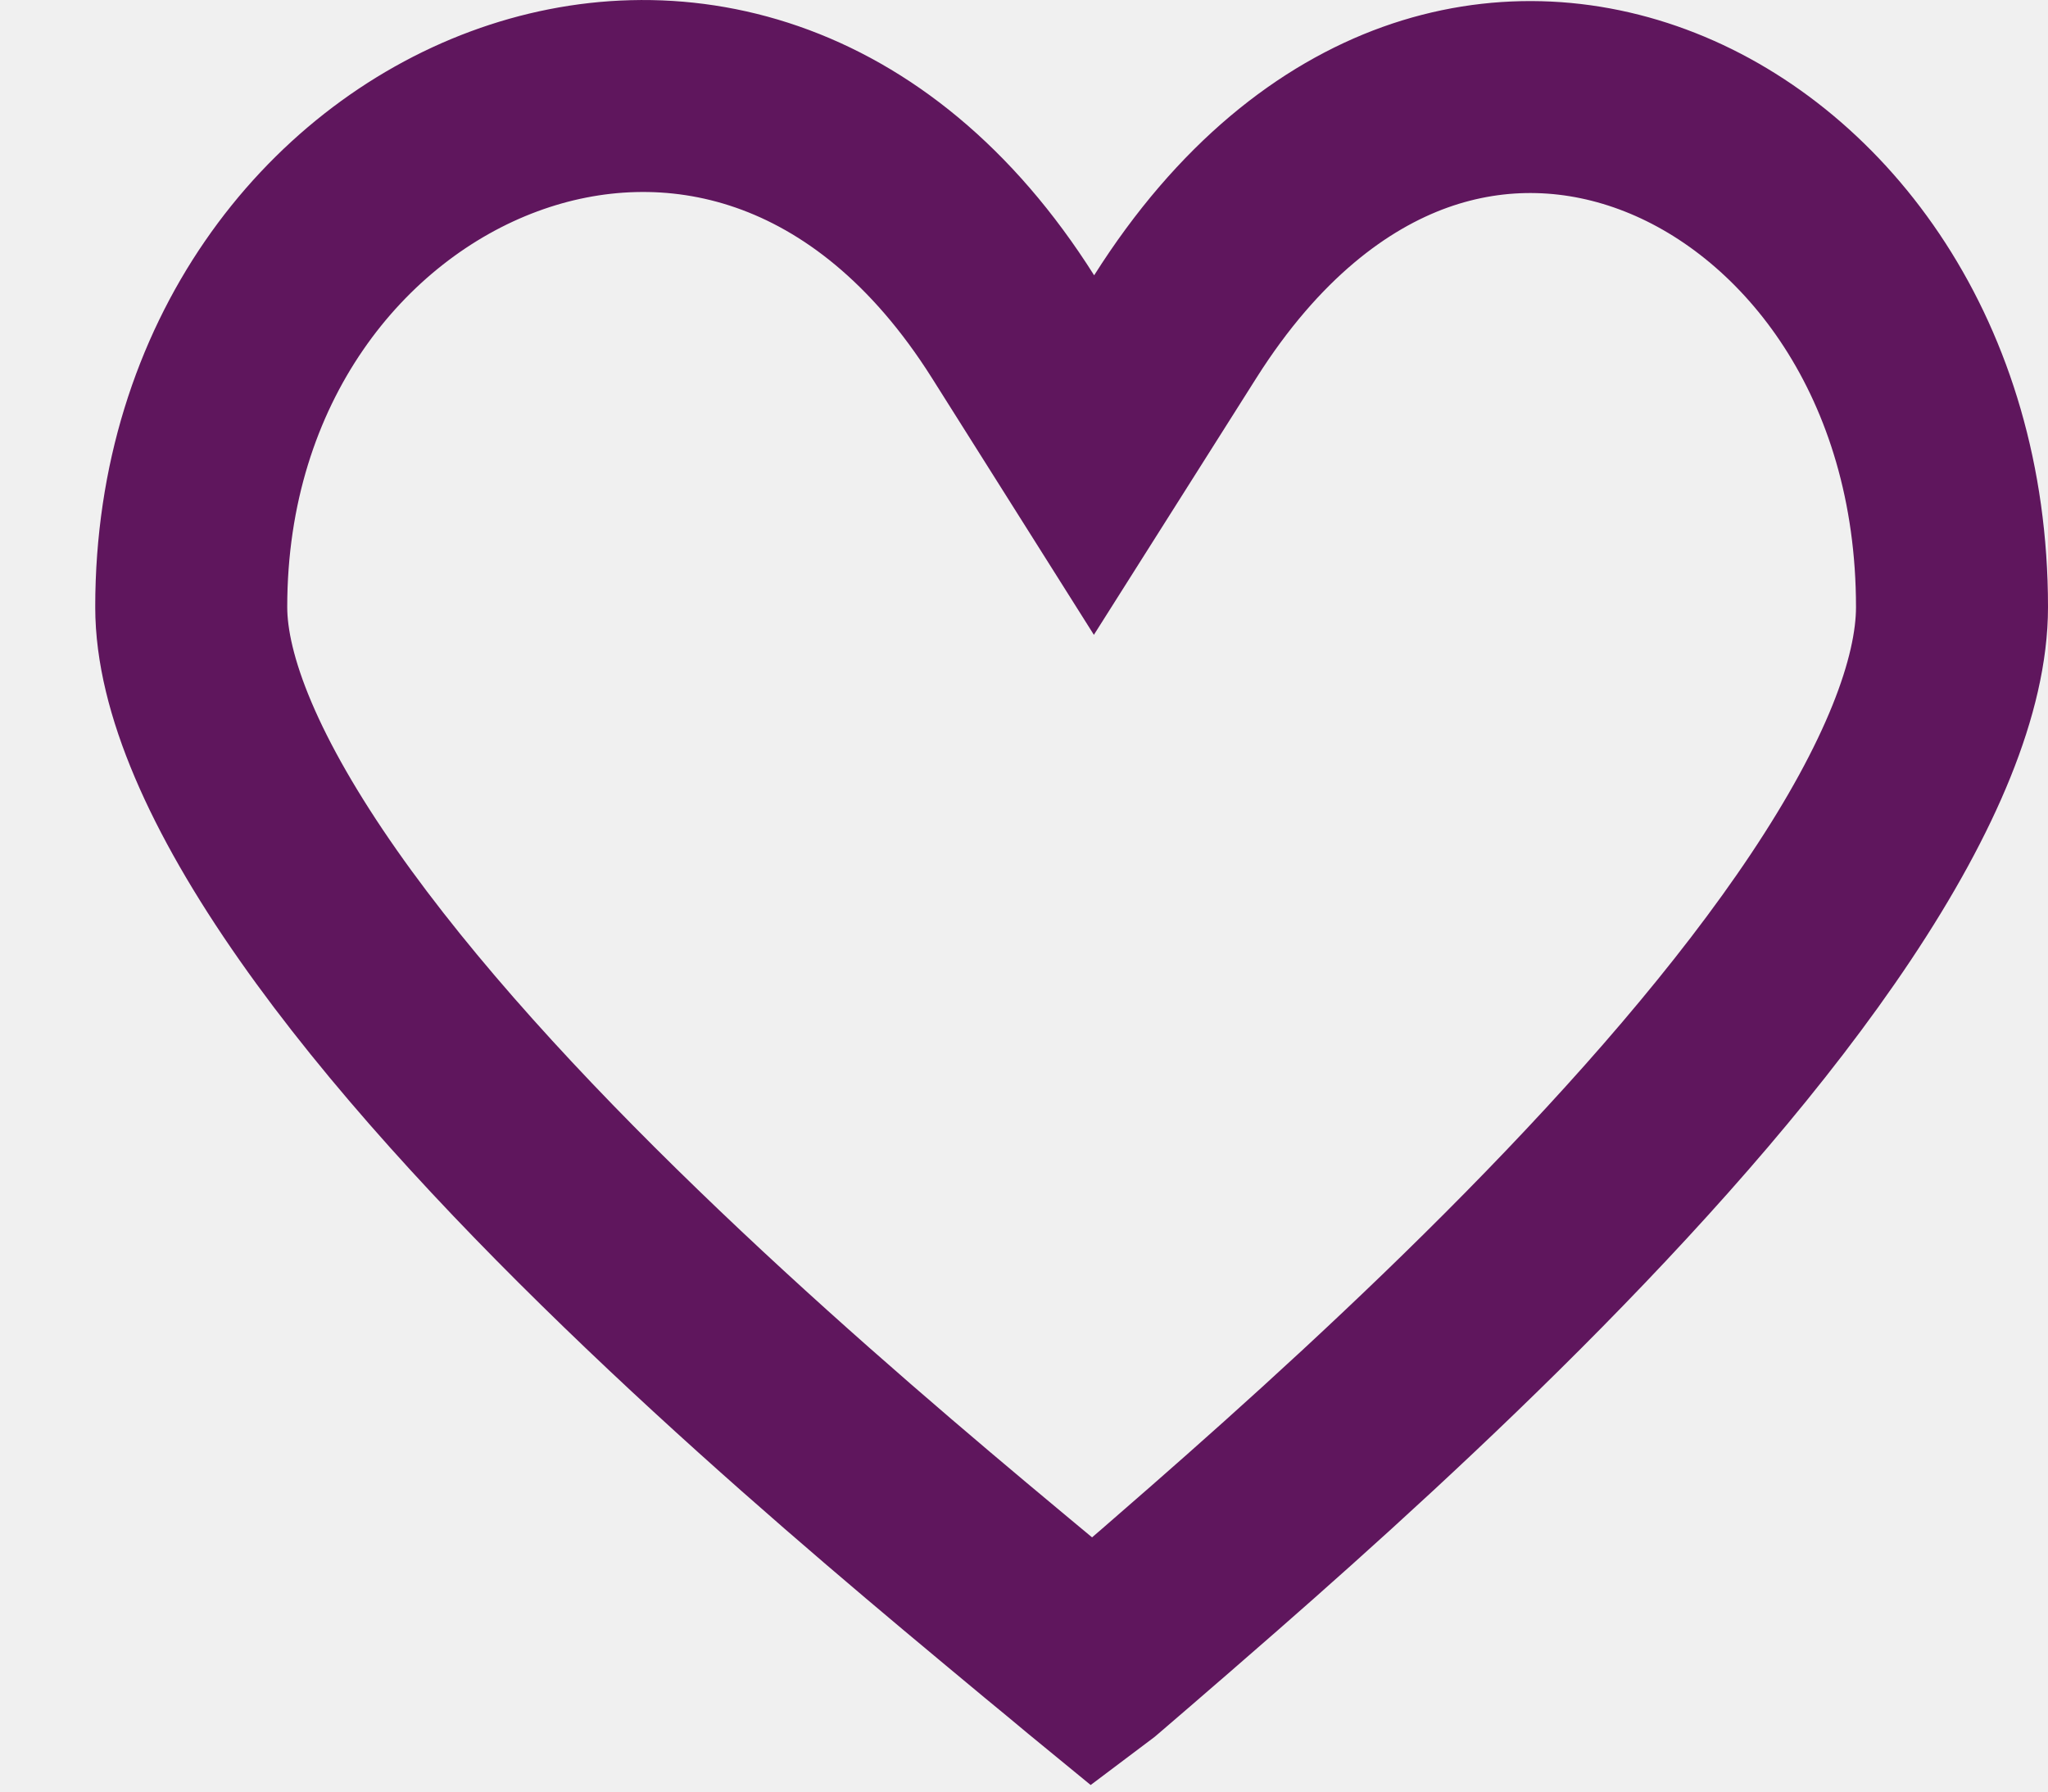
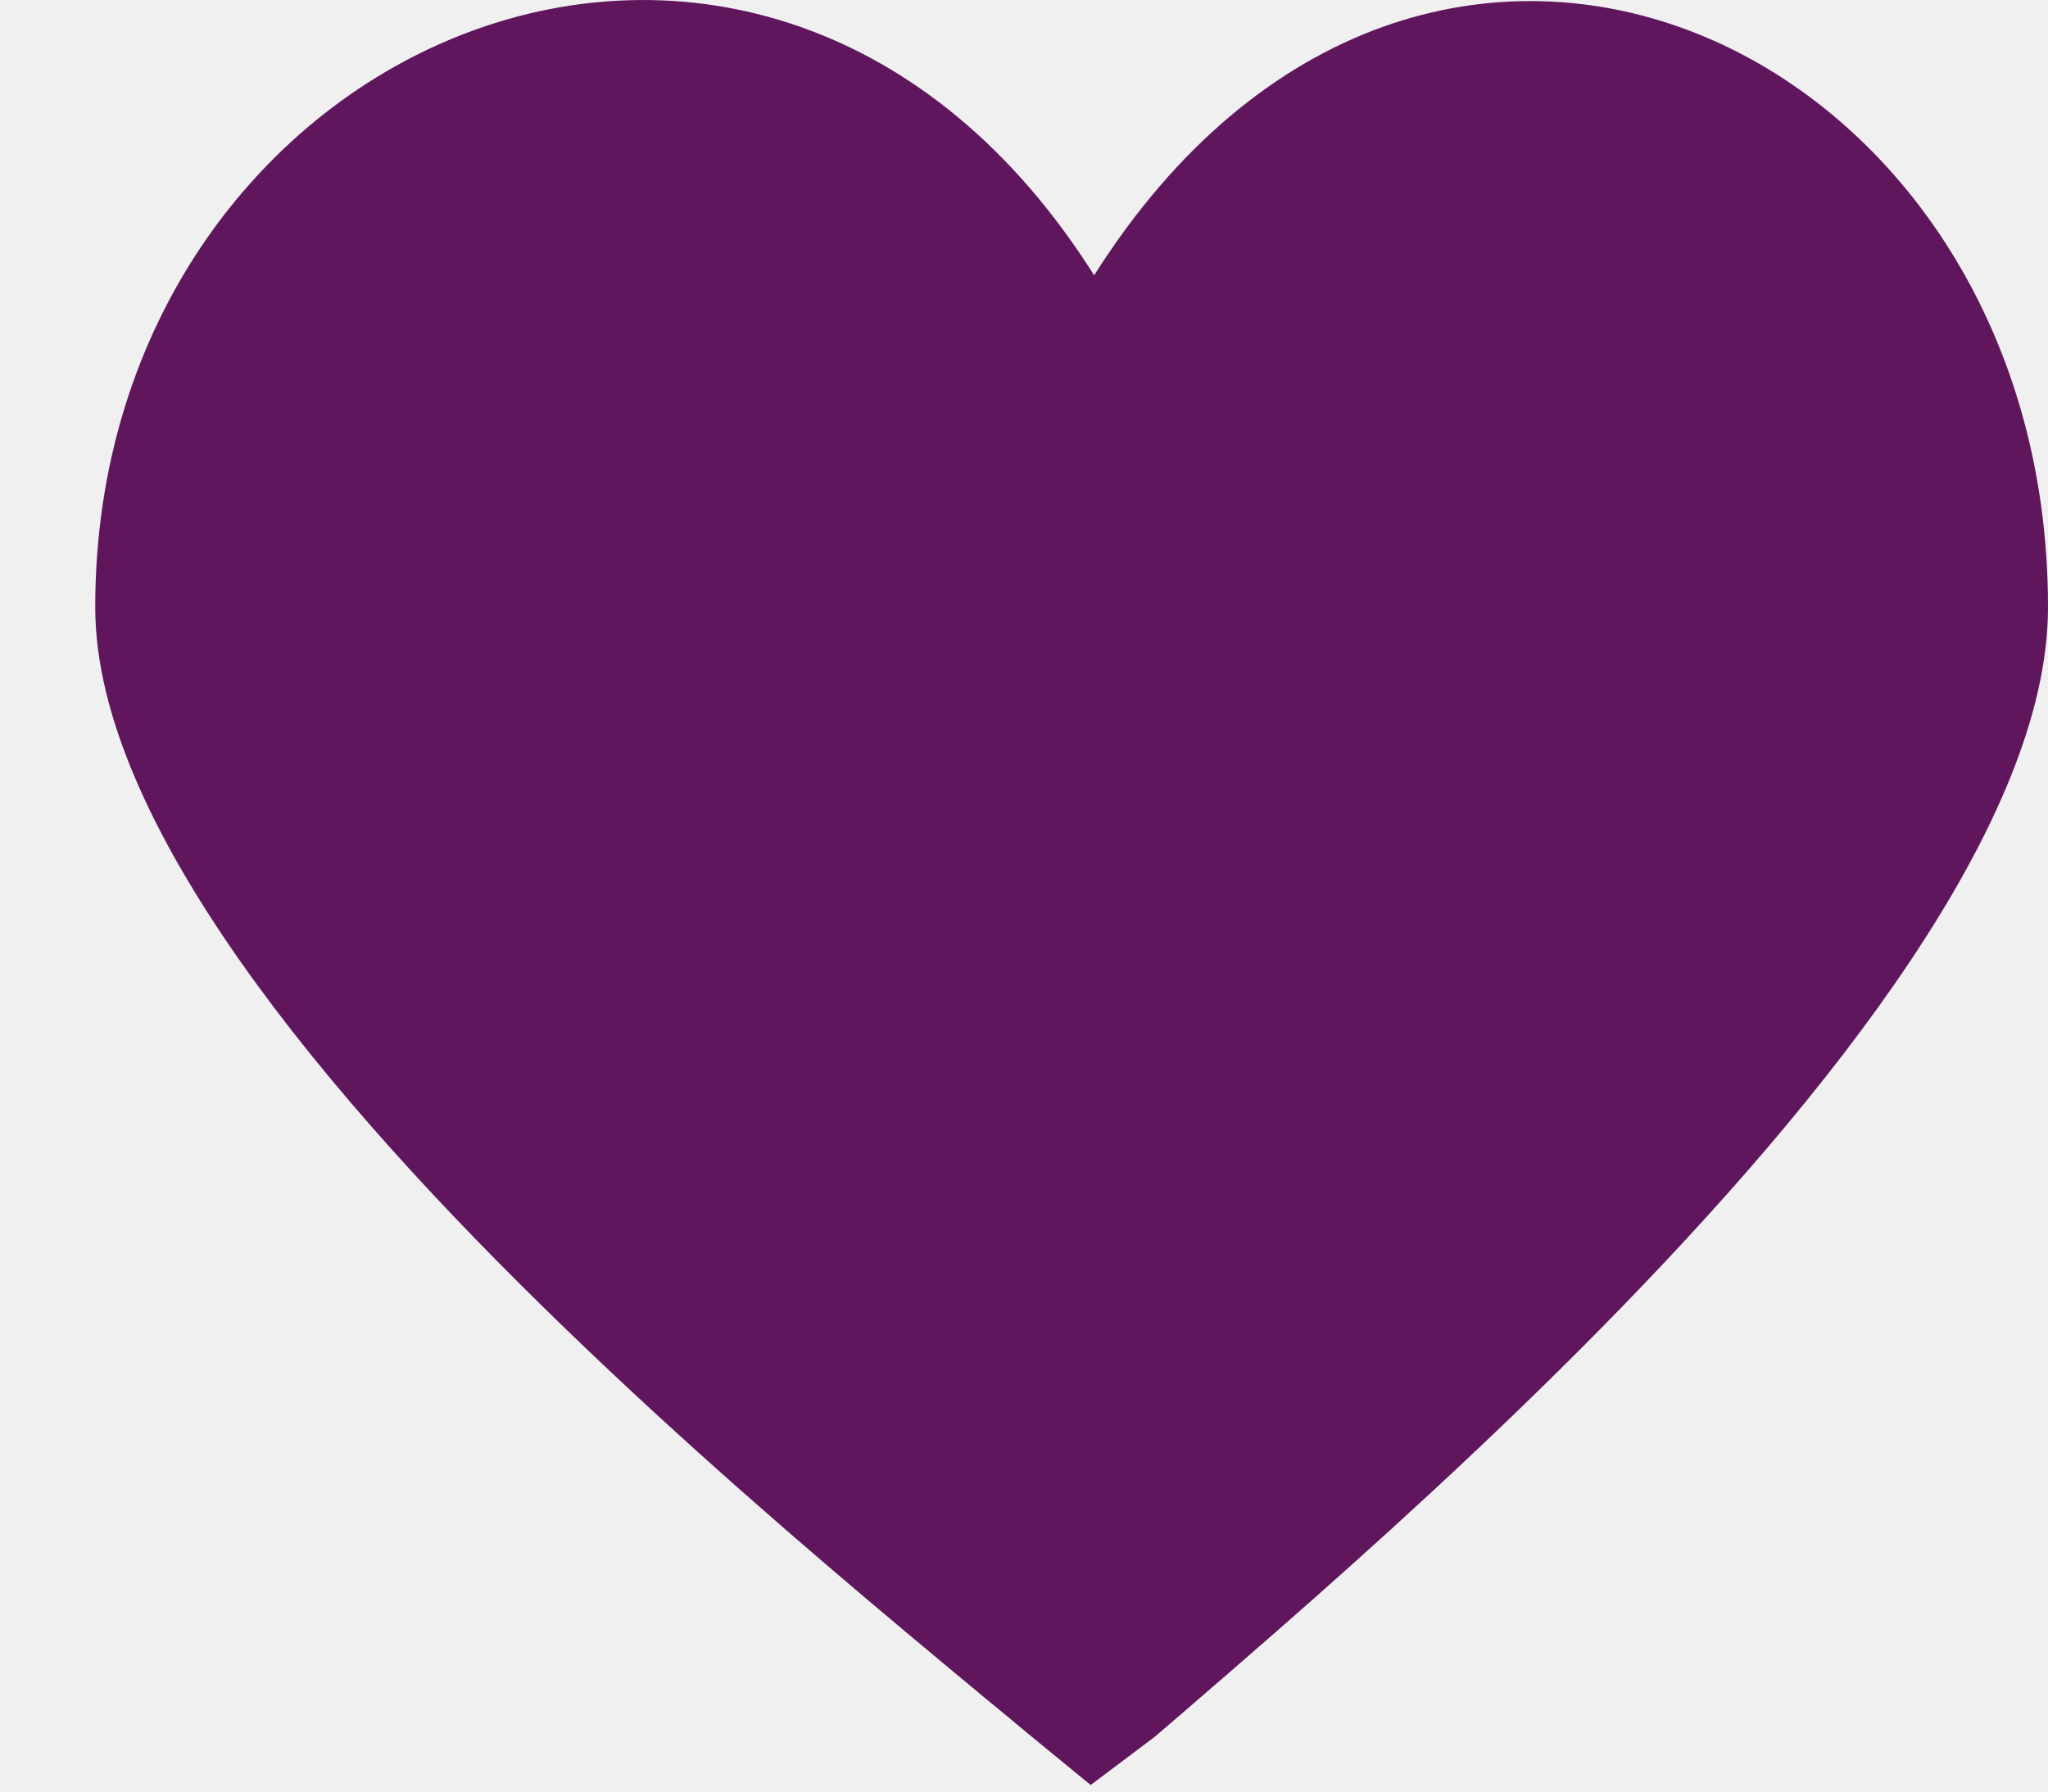
<svg xmlns="http://www.w3.org/2000/svg" width="16" height="14" viewBox="0 0 16 14" fill="none">
-   <g clip-path="url(#clip0_90_6536)">
-     <path d="M7.914 2.552L8.547 3.556L9.182 2.552C9.753 1.649 10.418 1.145 11.056 0.916C11.695 0.687 12.358 0.714 12.969 0.955C14.194 1.438 15.25 2.812 15.25 4.744C15.25 5.353 14.928 6.152 14.303 7.089C13.692 8.005 12.858 8.955 11.982 9.845C11.11 10.731 10.214 11.54 9.491 12.173C9.232 12.4 8.997 12.603 8.792 12.78C8.711 12.849 8.635 12.915 8.563 12.977C8.556 12.983 8.549 12.99 8.541 12.996C8.53 12.987 8.519 12.977 8.508 12.968C8.404 12.881 8.292 12.788 8.17 12.688C7.982 12.531 7.772 12.358 7.539 12.162C6.783 11.528 5.843 10.719 4.927 9.832C4.007 8.942 3.129 7.991 2.487 7.075C1.828 6.135 1.494 5.341 1.494 4.744C1.494 2.824 2.611 1.439 3.939 0.948C5.225 0.472 6.807 0.798 7.914 2.552Z" stroke="#5F165D" stroke-width="1.5" />
+   <g clip-path="url(#clip0_128_2840)">
+     <path d="M7.914 2.552L8.547 3.556L9.182 2.552C9.753 1.649 10.418 1.145 11.056 0.916C11.695 0.687 12.358 0.714 12.969 0.955C14.194 1.438 15.25 2.812 15.25 4.744C15.25 5.353 14.928 6.152 14.303 7.089C13.692 8.005 12.858 8.955 11.982 9.845C11.11 10.731 10.214 11.54 9.491 12.173C9.232 12.4 8.997 12.603 8.792 12.78C8.711 12.849 8.635 12.915 8.563 12.977C8.556 12.983 8.549 12.99 8.541 12.996C8.53 12.987 8.519 12.977 8.508 12.968C8.404 12.881 8.292 12.788 8.17 12.688C7.982 12.531 7.772 12.358 7.539 12.162C6.783 11.528 5.843 10.719 4.927 9.832C4.007 8.942 3.129 7.991 2.487 7.075C1.828 6.135 1.494 5.341 1.494 4.744C1.494 2.824 2.611 1.439 3.939 0.948C5.225 0.472 6.807 0.798 7.914 2.552Z" fill="#5F165D" stroke="#5F165D" stroke-width="1.5" />
  </g>
  <defs>
-     <clipPath id="clip0_90_6536">
+     <clipPath id="clip0_128_2840">
      <rect width="15.256" height="14" fill="white" transform="translate(0.744141)" />
    </clipPath>
  </defs>
</svg>
